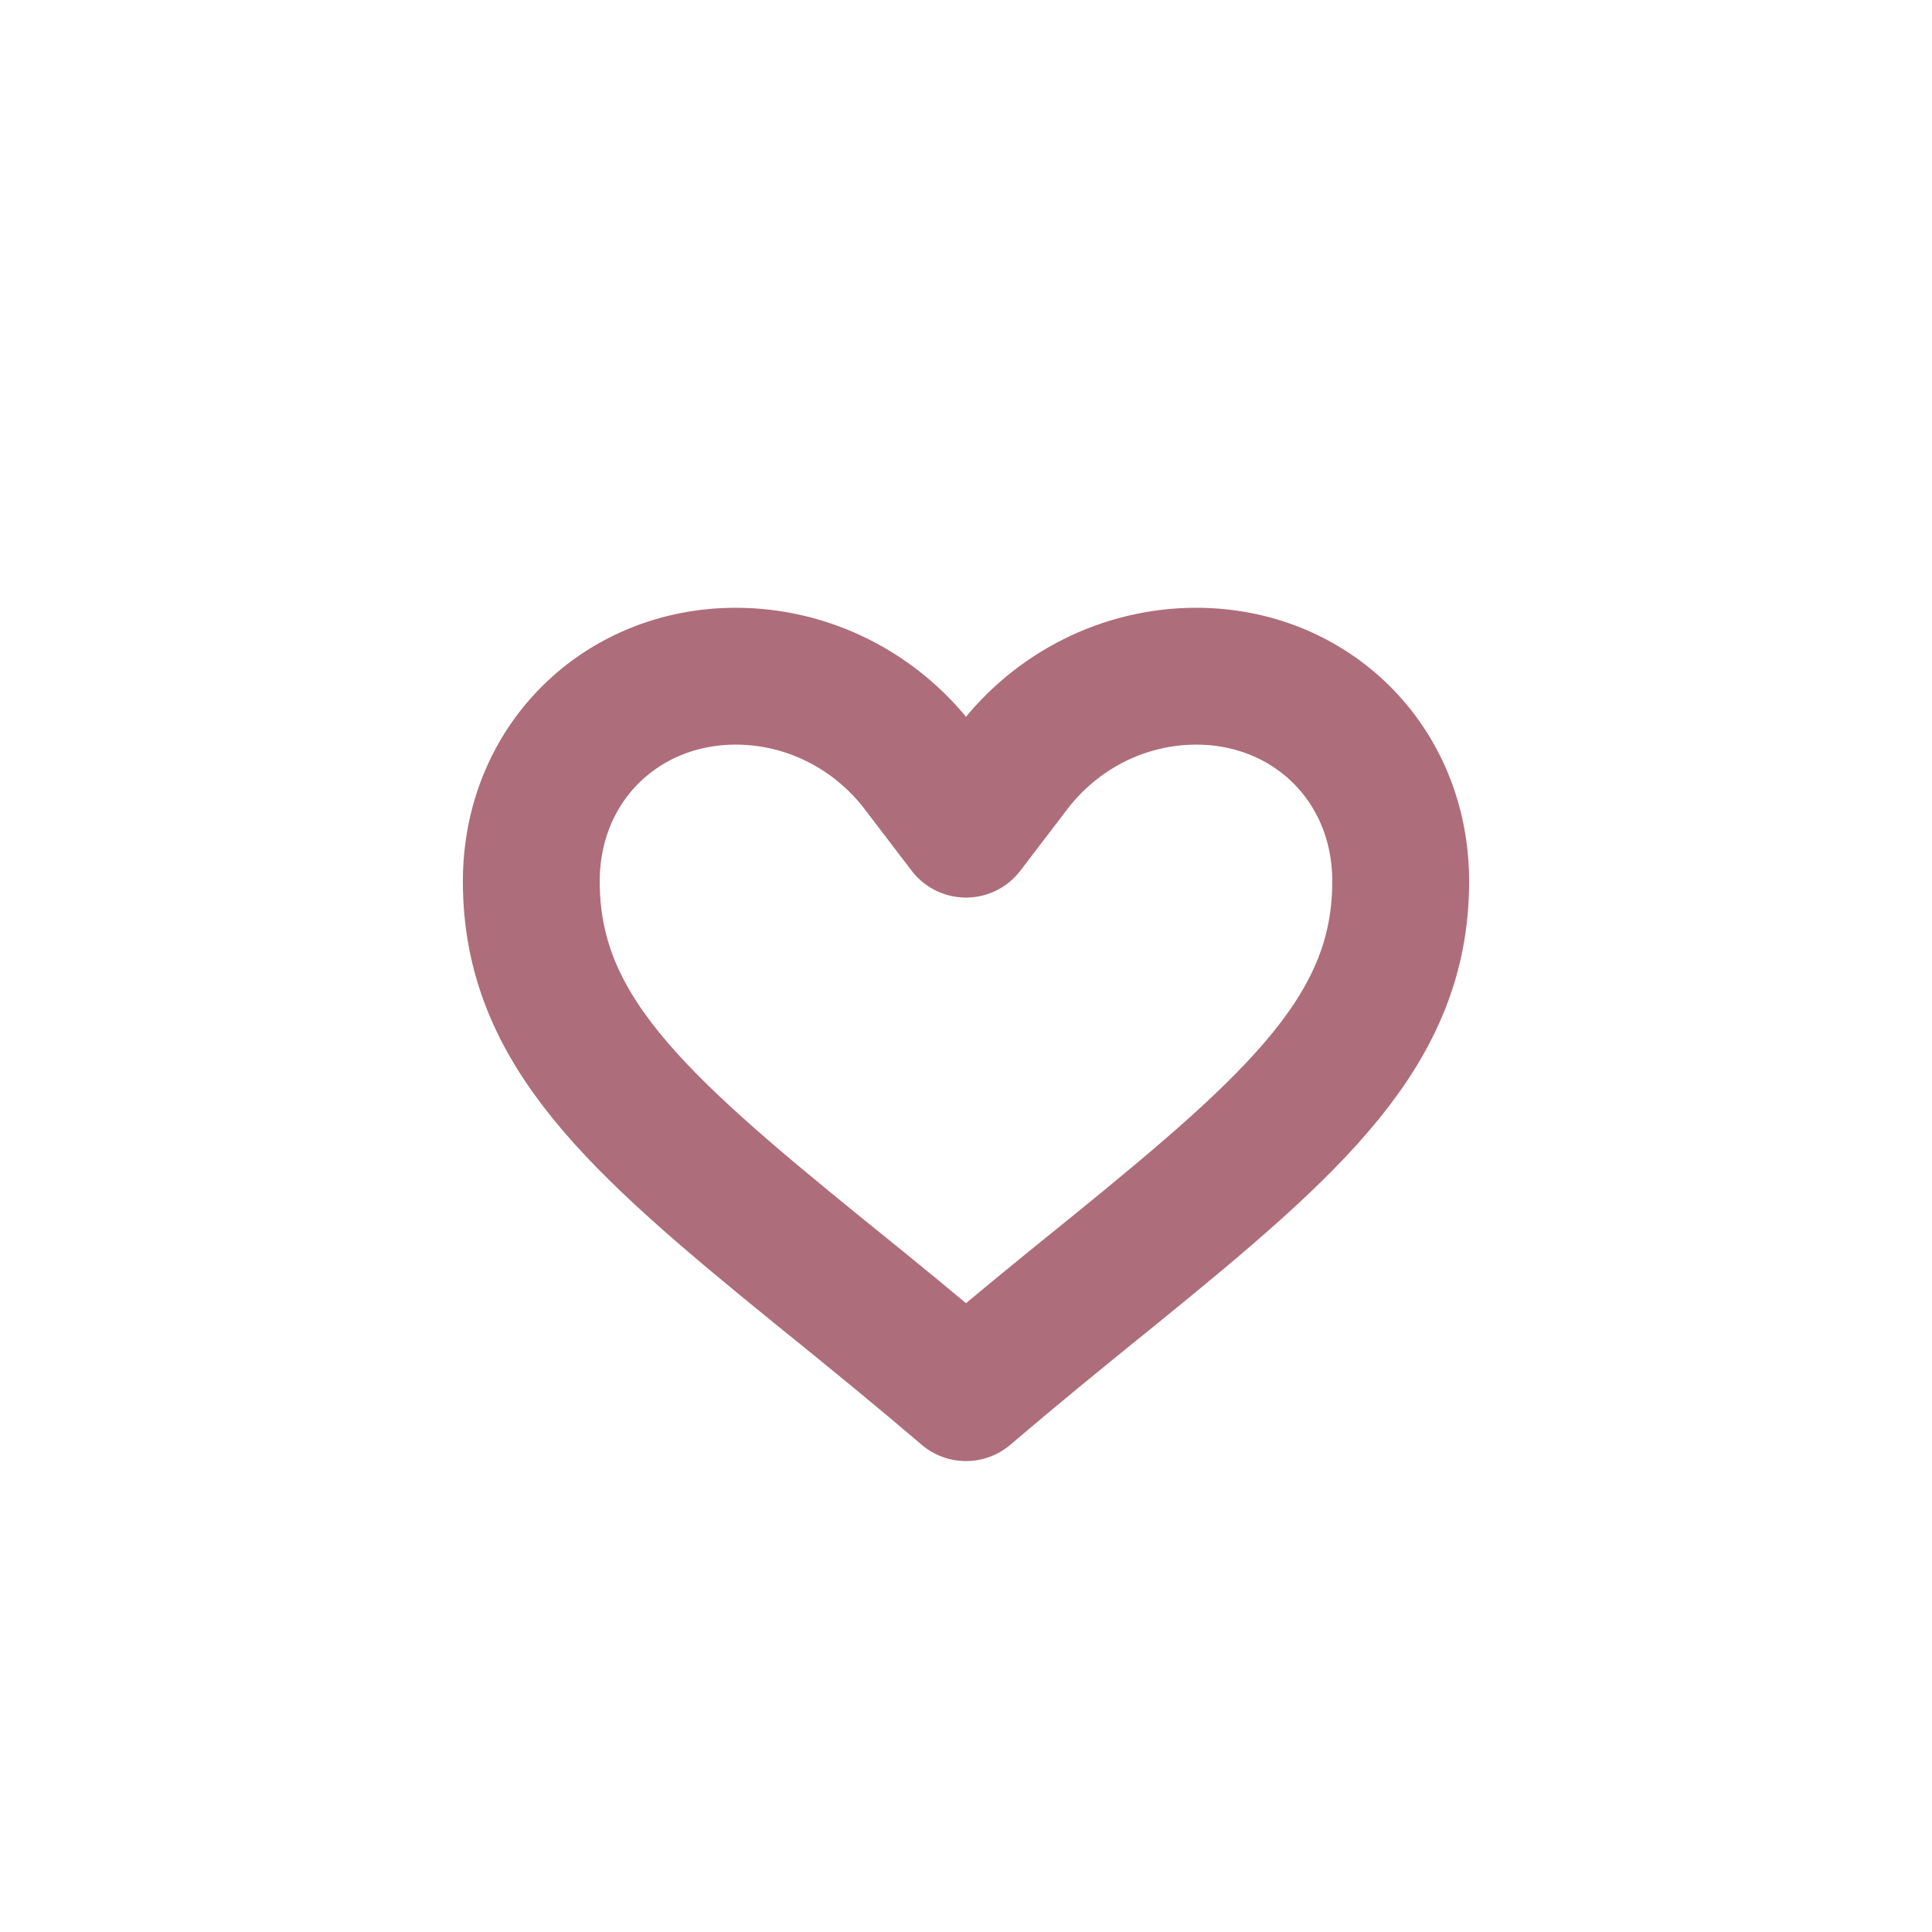
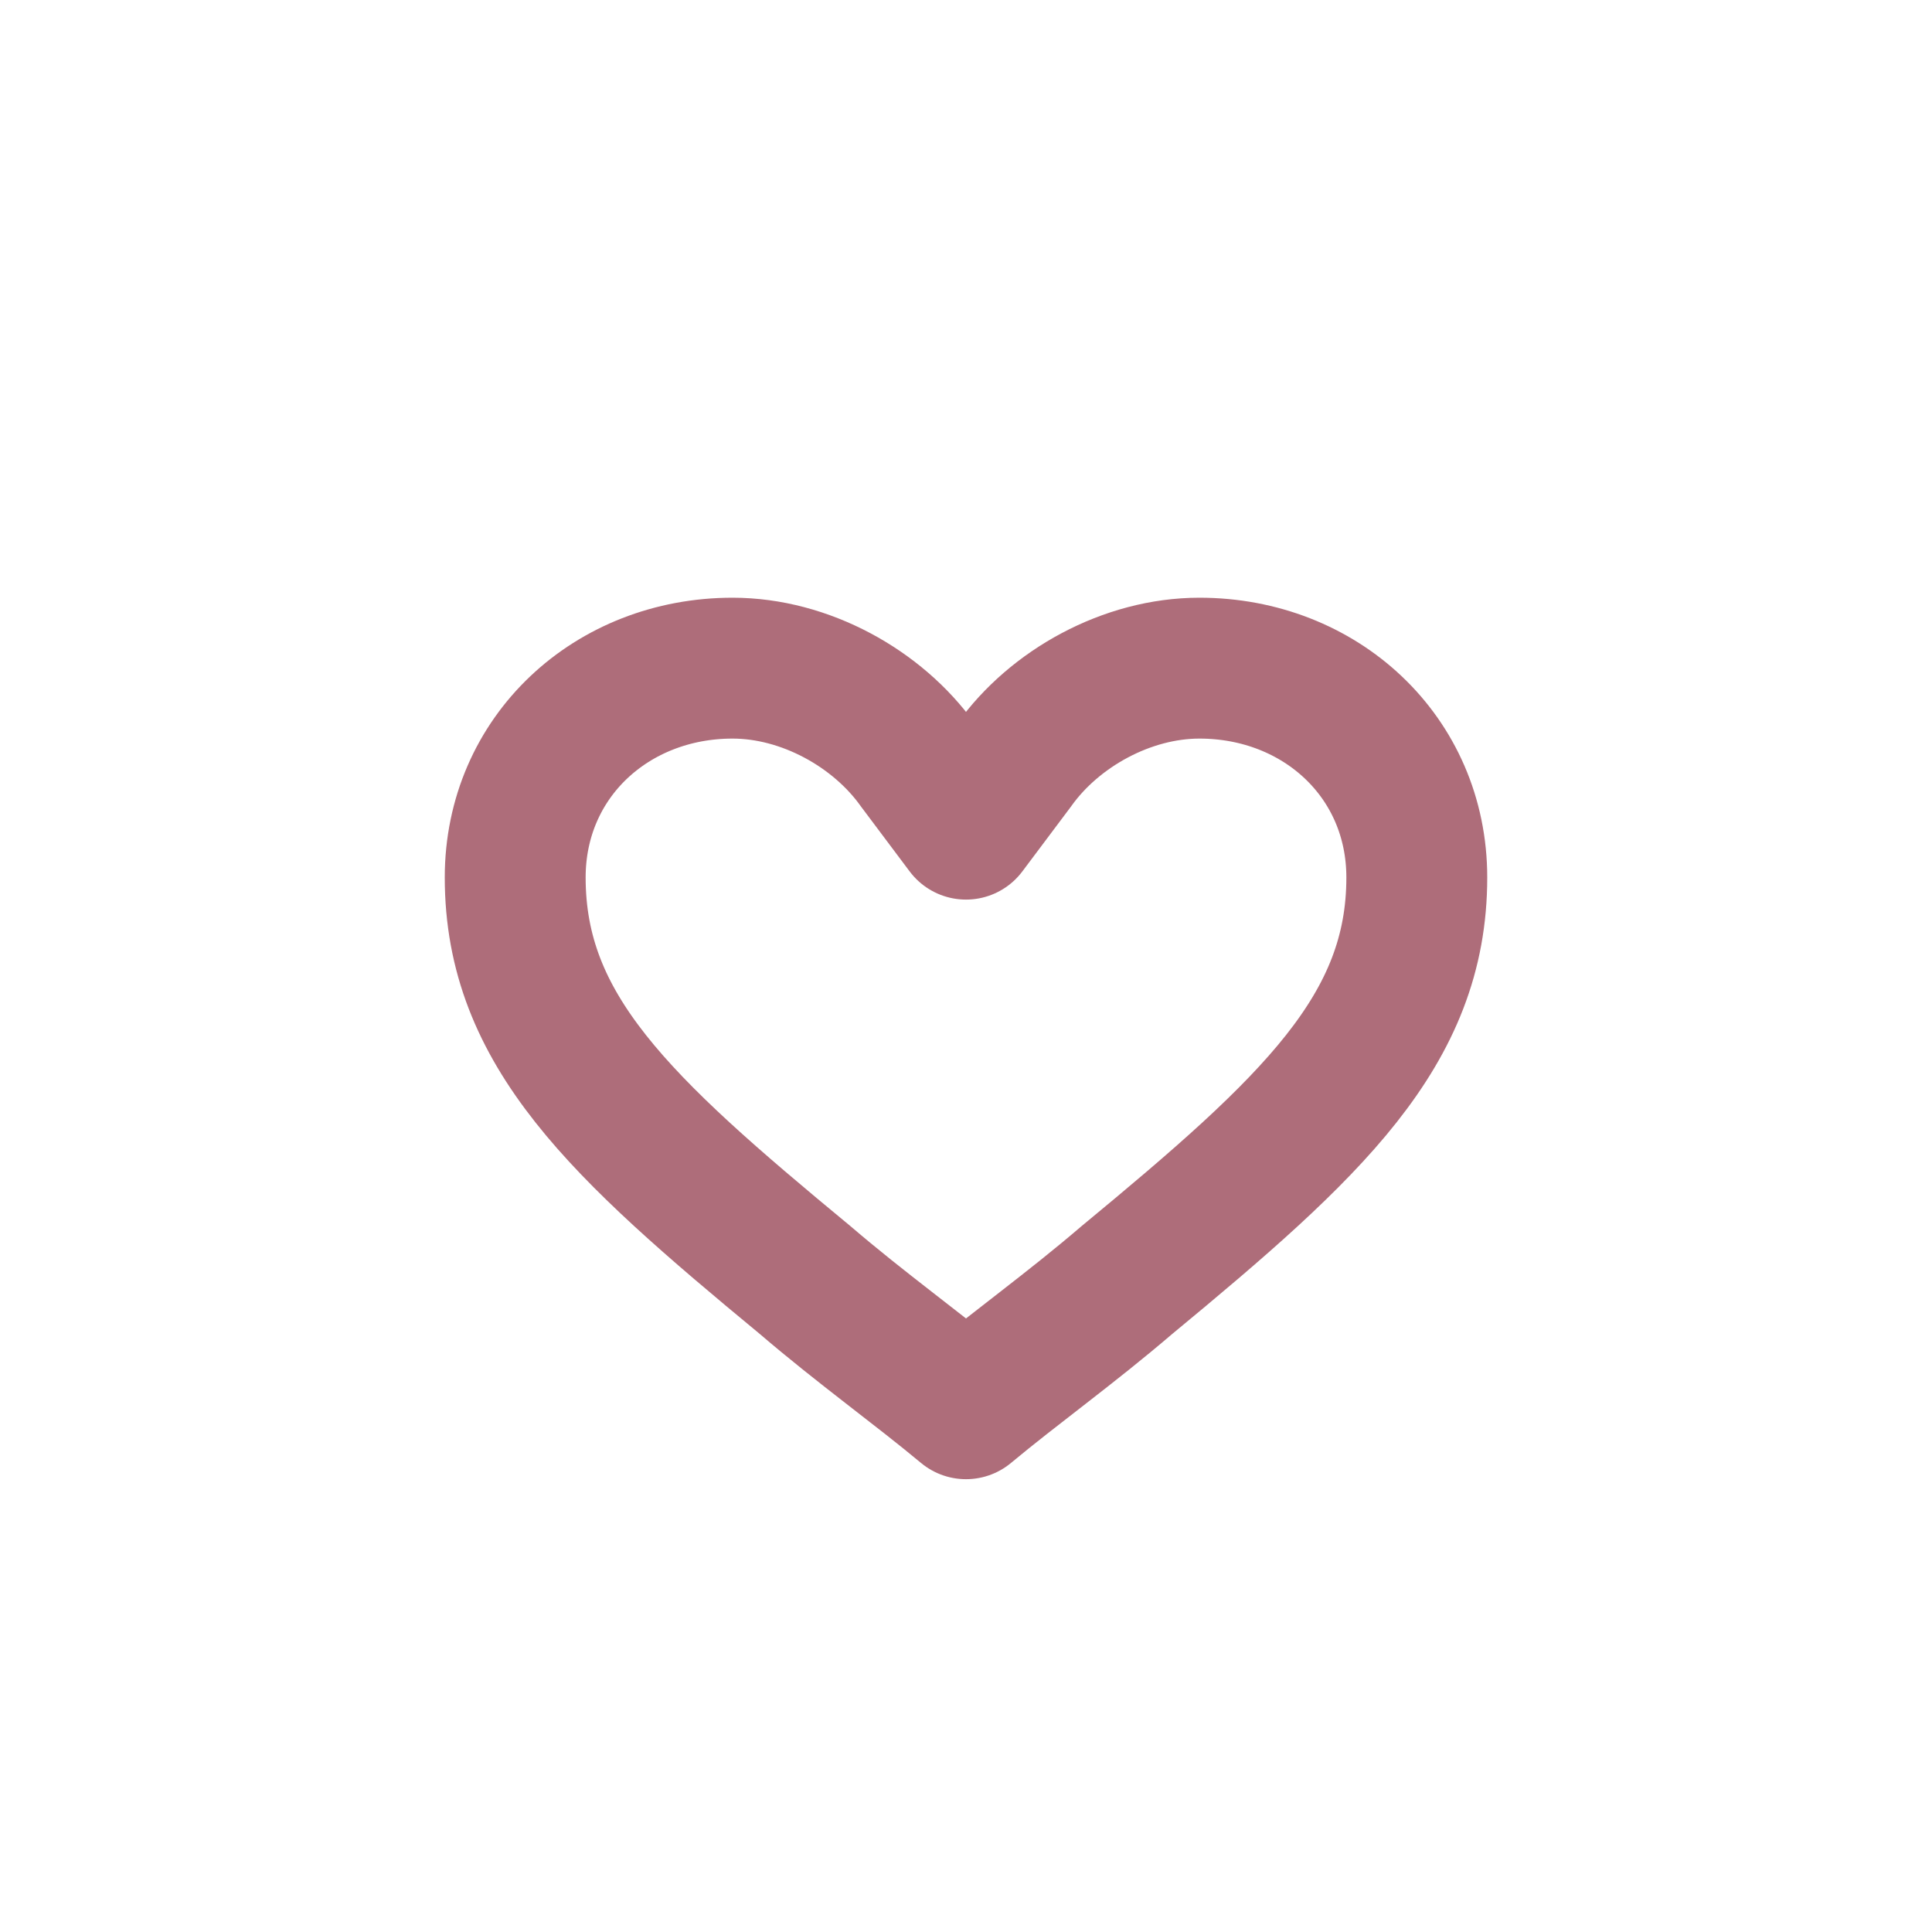
<svg xmlns="http://www.w3.org/2000/svg" width="64" height="64" viewBox="0 0 24 24" fill="none">
-   <path d="M12 17.3C11.45 16.83 10.84 16.33 10.17 15.79C7.88 13.93 6.6 12.78 6.6 10.95C6.6 9.48 7.72 8.4 9.14 8.4C10.04 8.4 10.88 8.83 11.42 9.54L12 10.3L12.58 9.54C13.12 8.83 13.96 8.4 14.86 8.4C16.28 8.4 17.4 9.48 17.4 10.95C17.4 12.78 16.12 13.93 13.83 15.79C13.16 16.33 12.55 16.83 12 17.3Z" stroke="#AE6D7A" stroke-width="1.7" stroke-linejoin="round" />
+   <g stroke="#AE6D7A" stroke-width="1.75" stroke-linecap="round" stroke-linejoin="round" fill="none">
+     <path d="M12 17.5C11.4 17 10.7 16.5 10 15.9C7.7 14 6.4 12.8 6.4 10.9C6.4 9.4 7.6 8.3 9.1 8.3C10 8.3 10.9 8.8 11.4 9.5L12 10.3L12.6 9.5C13.1 8.8 14 8.3 14.9 8.3C16.4 8.3 17.6 9.4 17.6 10.9C17.6 12.8 16.3 14 14 15.9C13.3 16.5 12.6 17 12 17.5Z" />
+   </g>
</svg>
